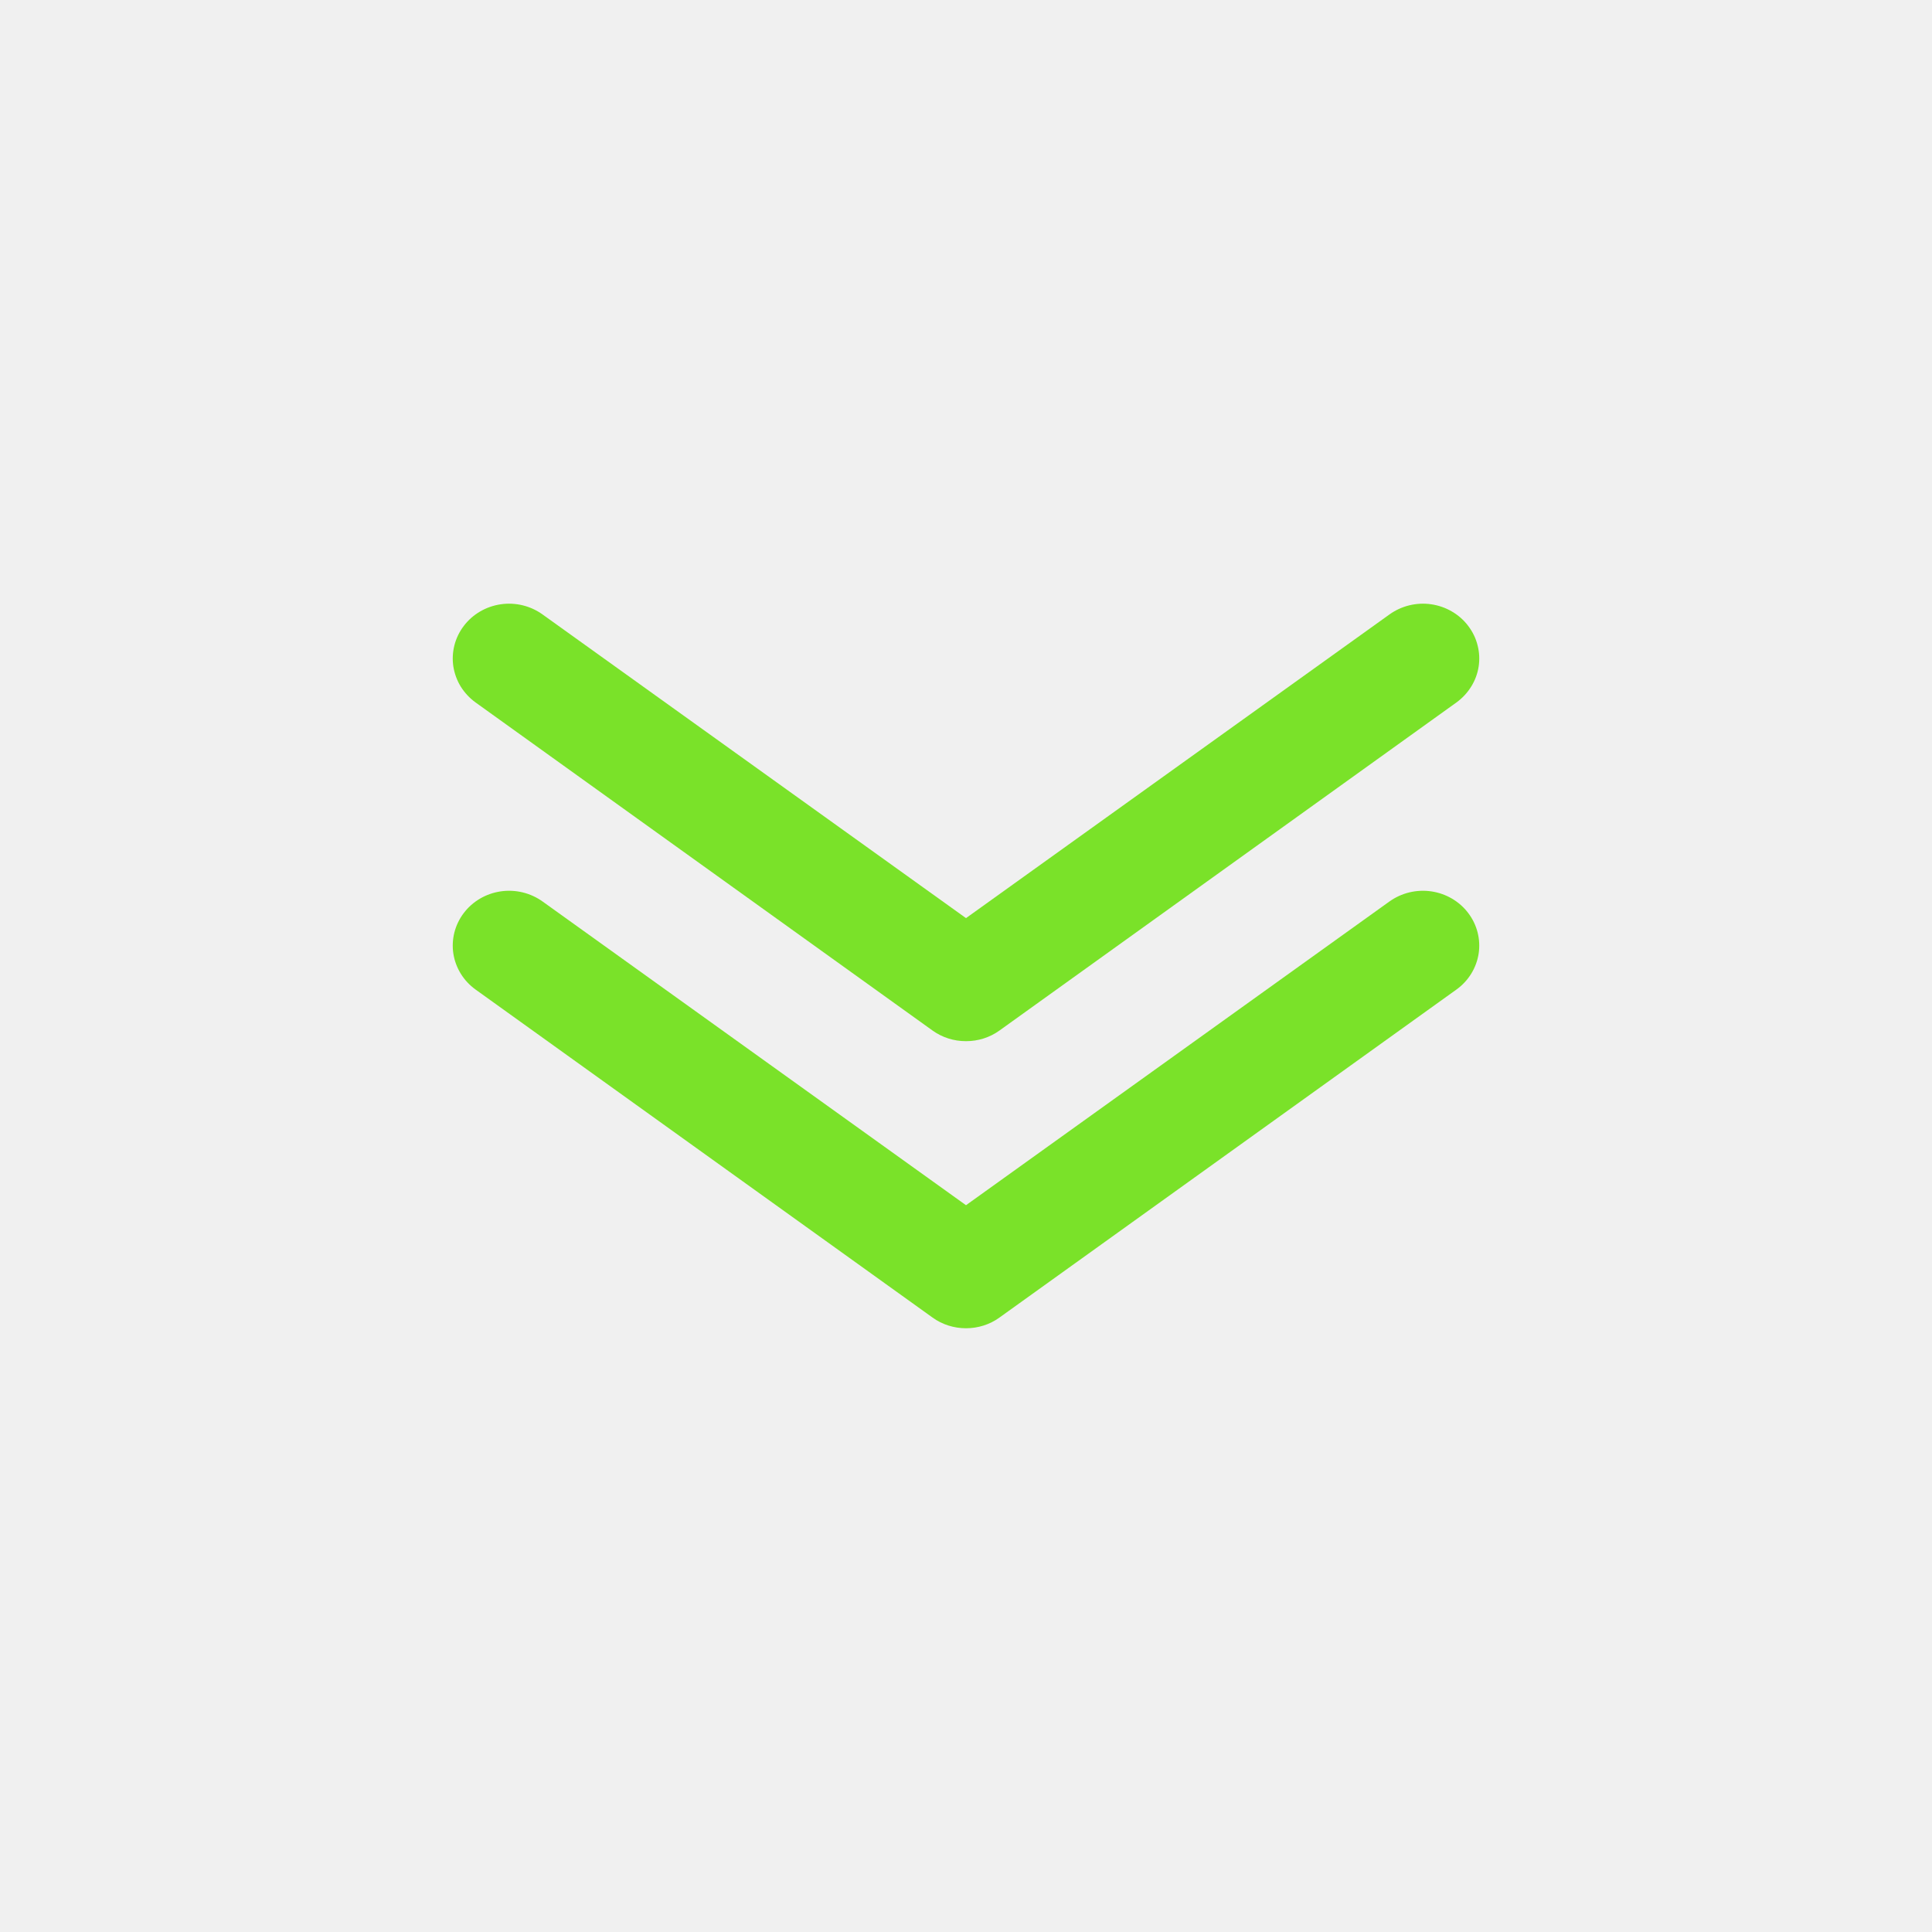
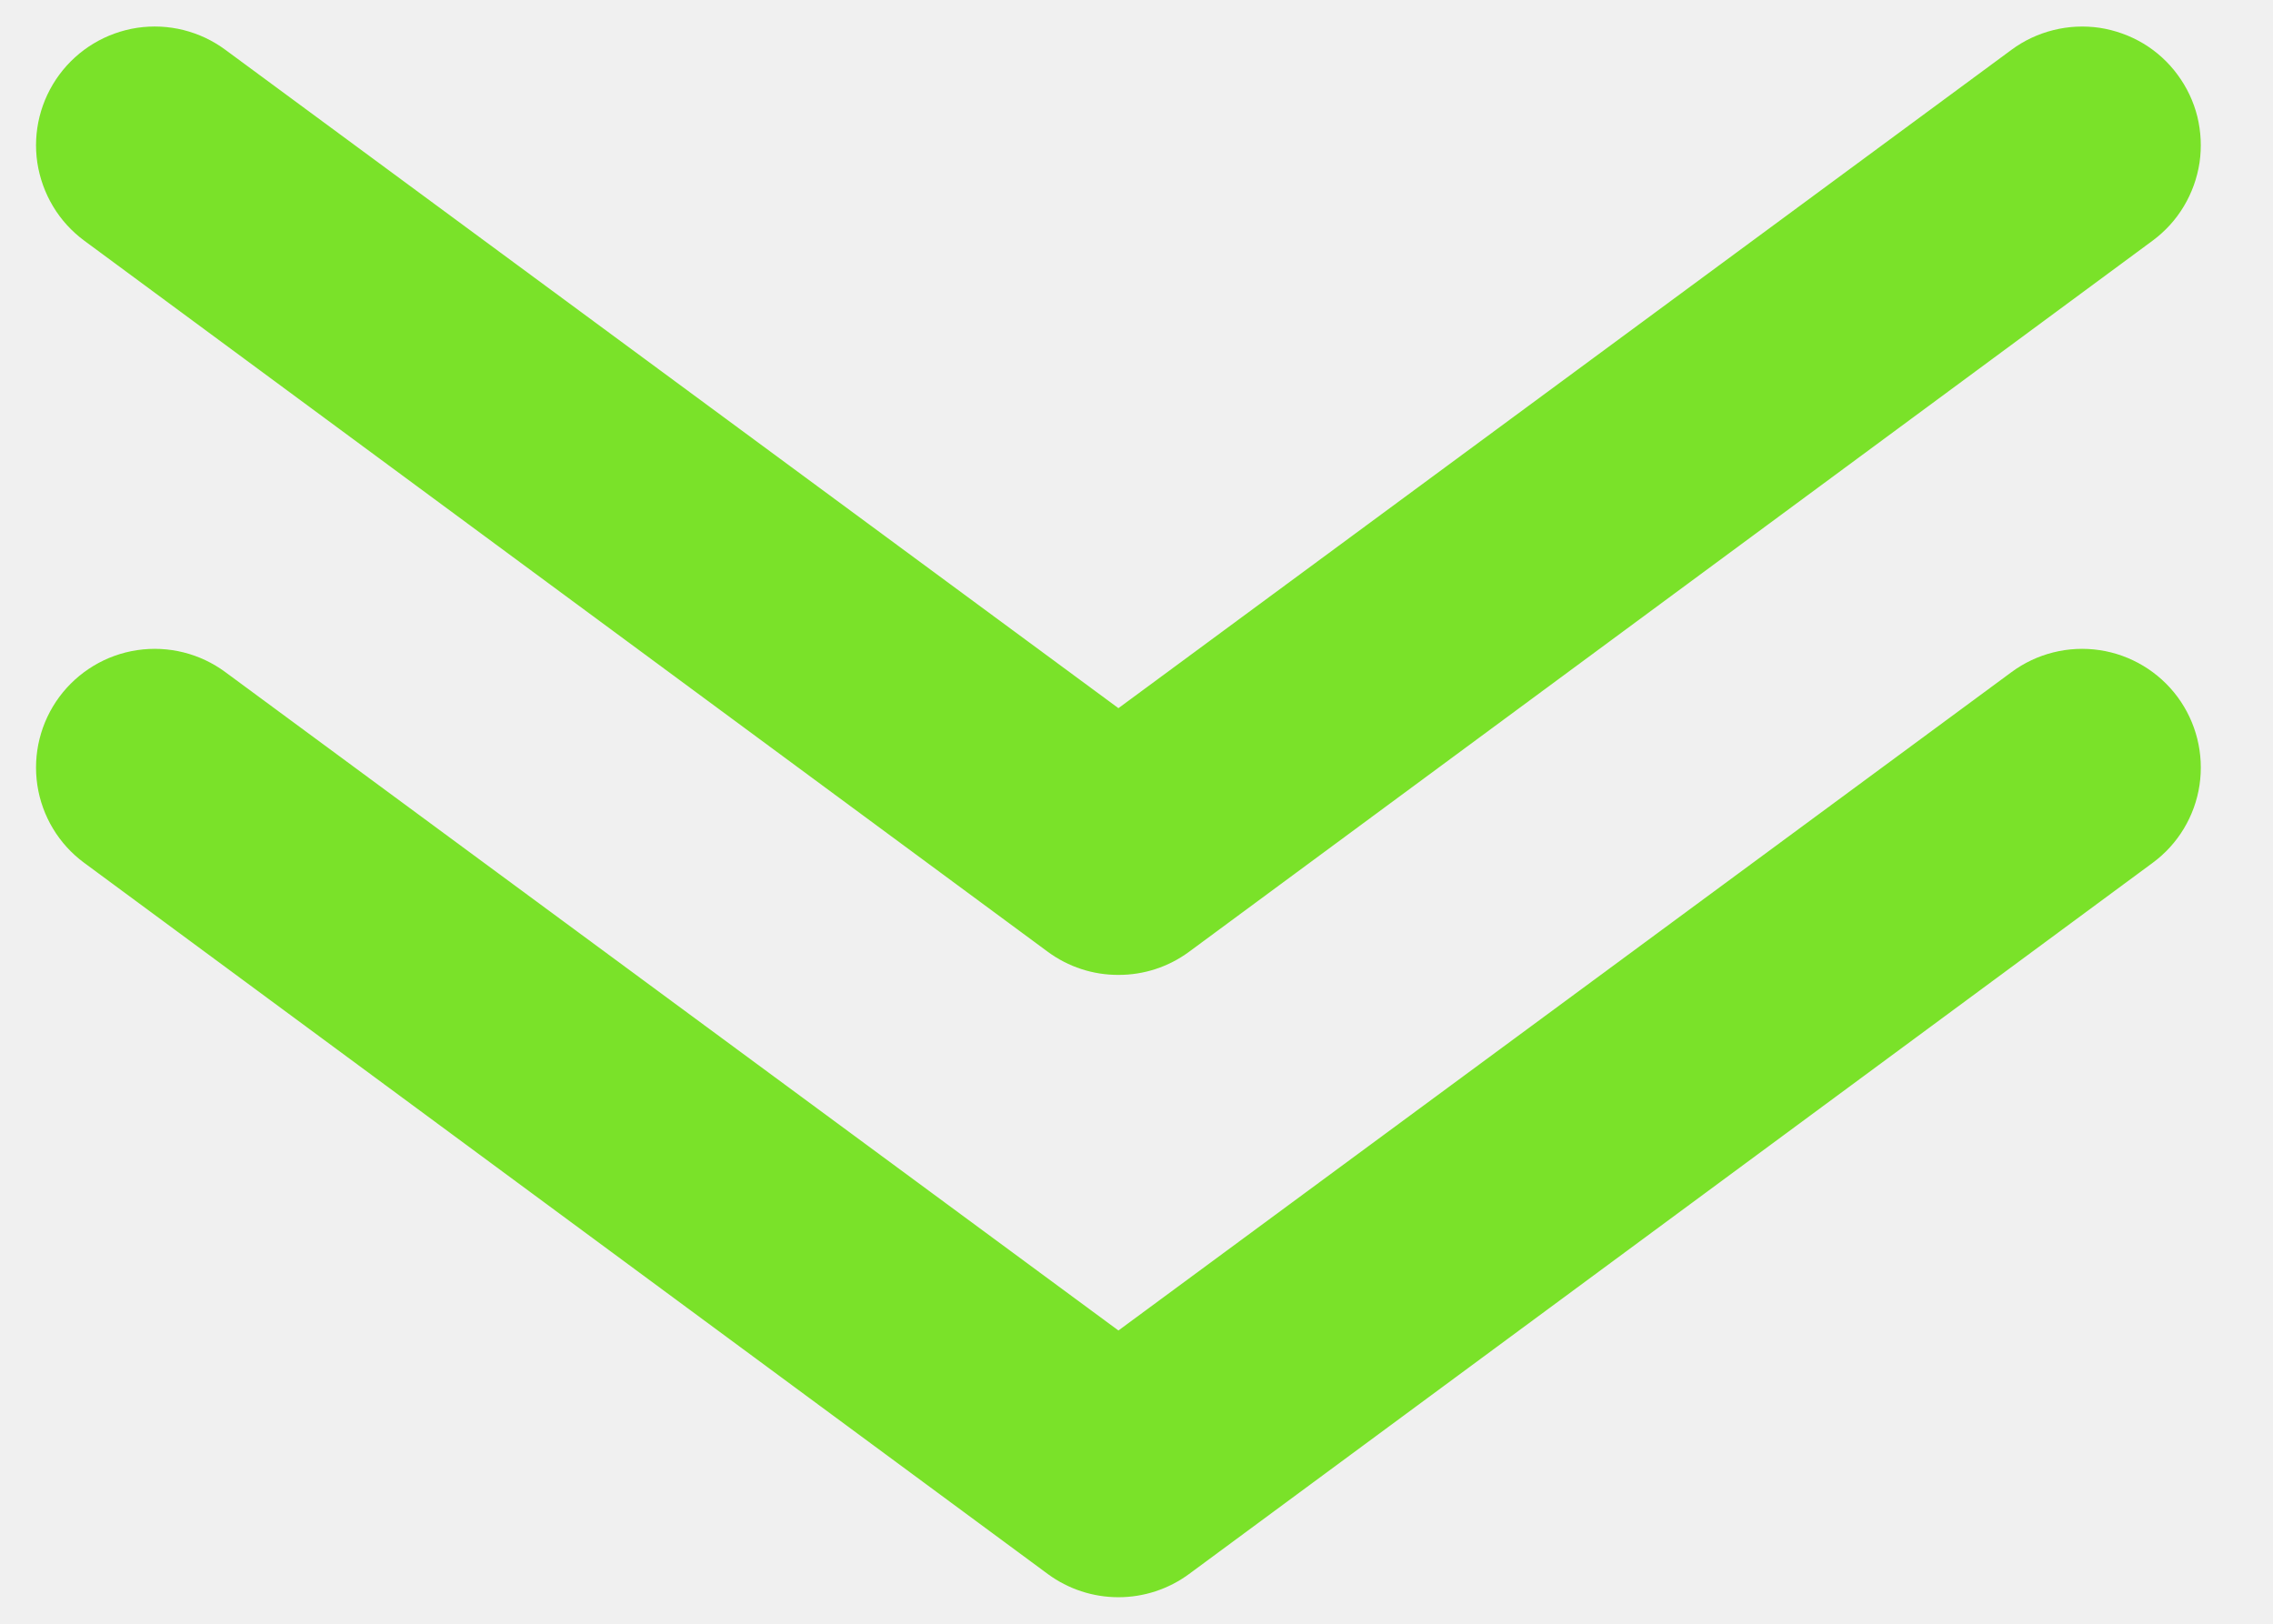
- <svg xmlns="http://www.w3.org/2000/svg" width="32" height="32" viewBox="0 0 32 32" fill="none">
-   <g clip-path="url(#clip0_75609_16170)">
-     <path d="M16 17.245C15.801 17.246 15.606 17.184 15.446 17.069L7.877 11.635C7.779 11.564 7.696 11.475 7.632 11.373C7.569 11.271 7.528 11.158 7.509 11.04C7.473 10.802 7.535 10.56 7.682 10.367C7.829 10.173 8.049 10.045 8.293 10.009C8.538 9.973 8.787 10.034 8.986 10.177L16 15.207L23.014 10.177C23.113 10.106 23.224 10.055 23.343 10.026C23.462 9.997 23.586 9.991 23.707 10.009C23.828 10.027 23.944 10.067 24.049 10.129C24.154 10.19 24.246 10.271 24.318 10.367C24.391 10.463 24.444 10.571 24.473 10.687C24.503 10.802 24.509 10.922 24.491 11.04C24.473 11.158 24.431 11.271 24.367 11.373C24.304 11.475 24.221 11.564 24.123 11.635L16.554 17.069C16.394 17.184 16.199 17.246 16 17.245Z" fill="#7AE229" />
-     <path d="M16 22C15.801 22 15.606 21.939 15.446 21.823L7.877 16.39C7.678 16.247 7.546 16.033 7.509 15.795C7.473 15.557 7.535 15.315 7.682 15.122C7.829 14.928 8.049 14.8 8.293 14.764C8.538 14.728 8.787 14.789 8.986 14.931L16 19.962L23.014 14.931C23.213 14.789 23.462 14.728 23.707 14.764C23.951 14.8 24.171 14.928 24.318 15.122C24.465 15.315 24.527 15.557 24.491 15.795C24.454 16.033 24.322 16.247 24.123 16.39L16.554 21.823C16.394 21.939 16.199 22 16 22Z" fill="#7AE229" />
-   </g>
-   <defs>
-     <clipPath id="clip0_75609_16170">
-       <rect width="17" height="12" fill="white" transform="translate(7.5 10)" />
-     </clipPath>
-   </defs>
+ <svg xmlns="http://www.w3.org/2000/svg" width="21" height="15" viewBox="0 0 21 15" fill="none">
+   <path d="M10.333 9.006C10.098 9.007 9.87 8.932 9.681 8.793L0.778 2.223C0.662 2.137 0.564 2.03 0.49 1.906C0.416 1.783 0.367 1.646 0.345 1.504C0.302 1.217 0.375 0.924 0.548 0.69C0.721 0.456 0.979 0.301 1.267 0.257C1.555 0.214 1.848 0.287 2.082 0.46L10.333 6.542L18.584 0.46C18.7 0.374 18.831 0.313 18.971 0.278C19.111 0.243 19.256 0.236 19.399 0.257C19.541 0.279 19.678 0.328 19.802 0.402C19.925 0.476 20.033 0.574 20.118 0.69C20.204 0.806 20.266 0.937 20.301 1.077C20.335 1.217 20.342 1.362 20.321 1.504C20.299 1.646 20.25 1.783 20.176 1.906C20.102 2.03 20.004 2.137 19.888 2.223L10.985 8.793C10.796 8.932 10.568 9.007 10.333 9.006Z" fill="#7AE229" />
+   <path d="M10.333 14.755C10.098 14.755 9.87 14.68 9.681 14.541L0.778 7.971C0.544 7.799 0.388 7.54 0.345 7.253C0.302 6.965 0.375 6.672 0.548 6.438C0.721 6.205 0.979 6.049 1.267 6.006C1.555 5.963 1.848 6.036 2.082 6.209L10.333 12.291L18.584 6.209C18.818 6.036 19.111 5.963 19.399 6.006C19.686 6.049 19.945 6.205 20.118 6.438C20.291 6.672 20.364 6.965 20.321 7.253C20.278 7.54 20.122 7.799 19.888 7.971L10.985 14.541C10.796 14.68 10.568 14.755 10.333 14.755Z" fill="#7AE229" />
</svg>
